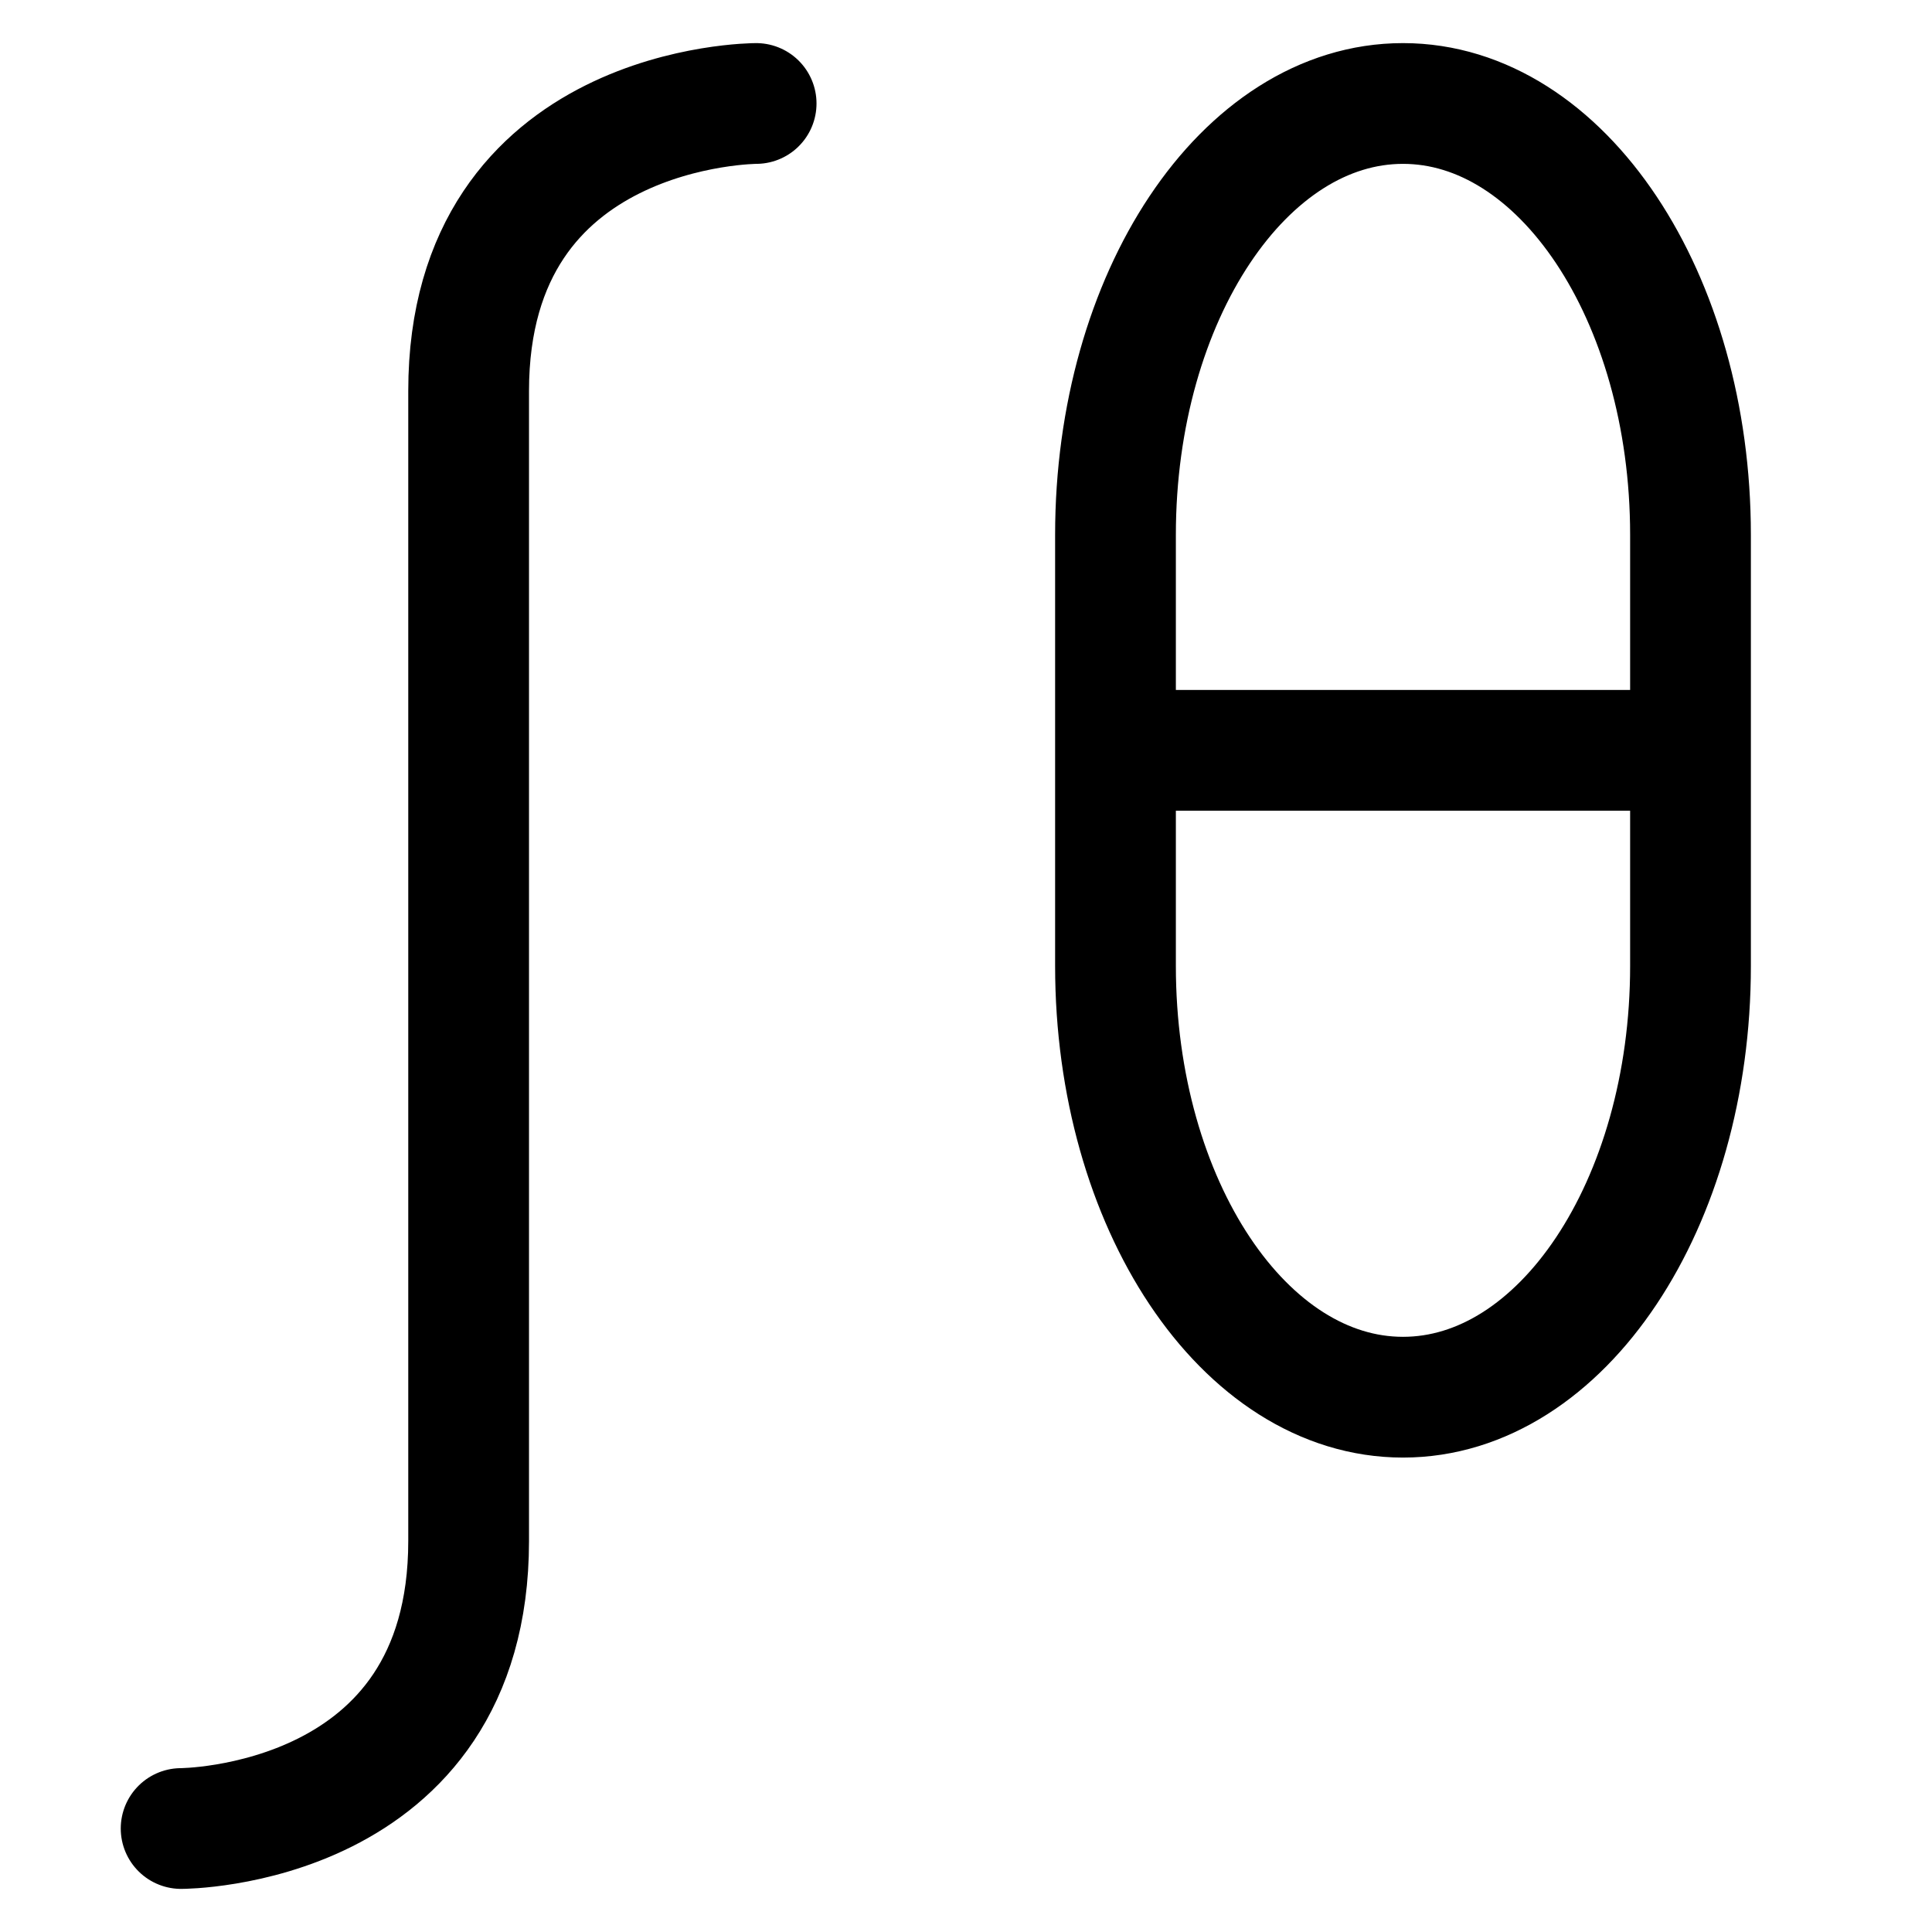
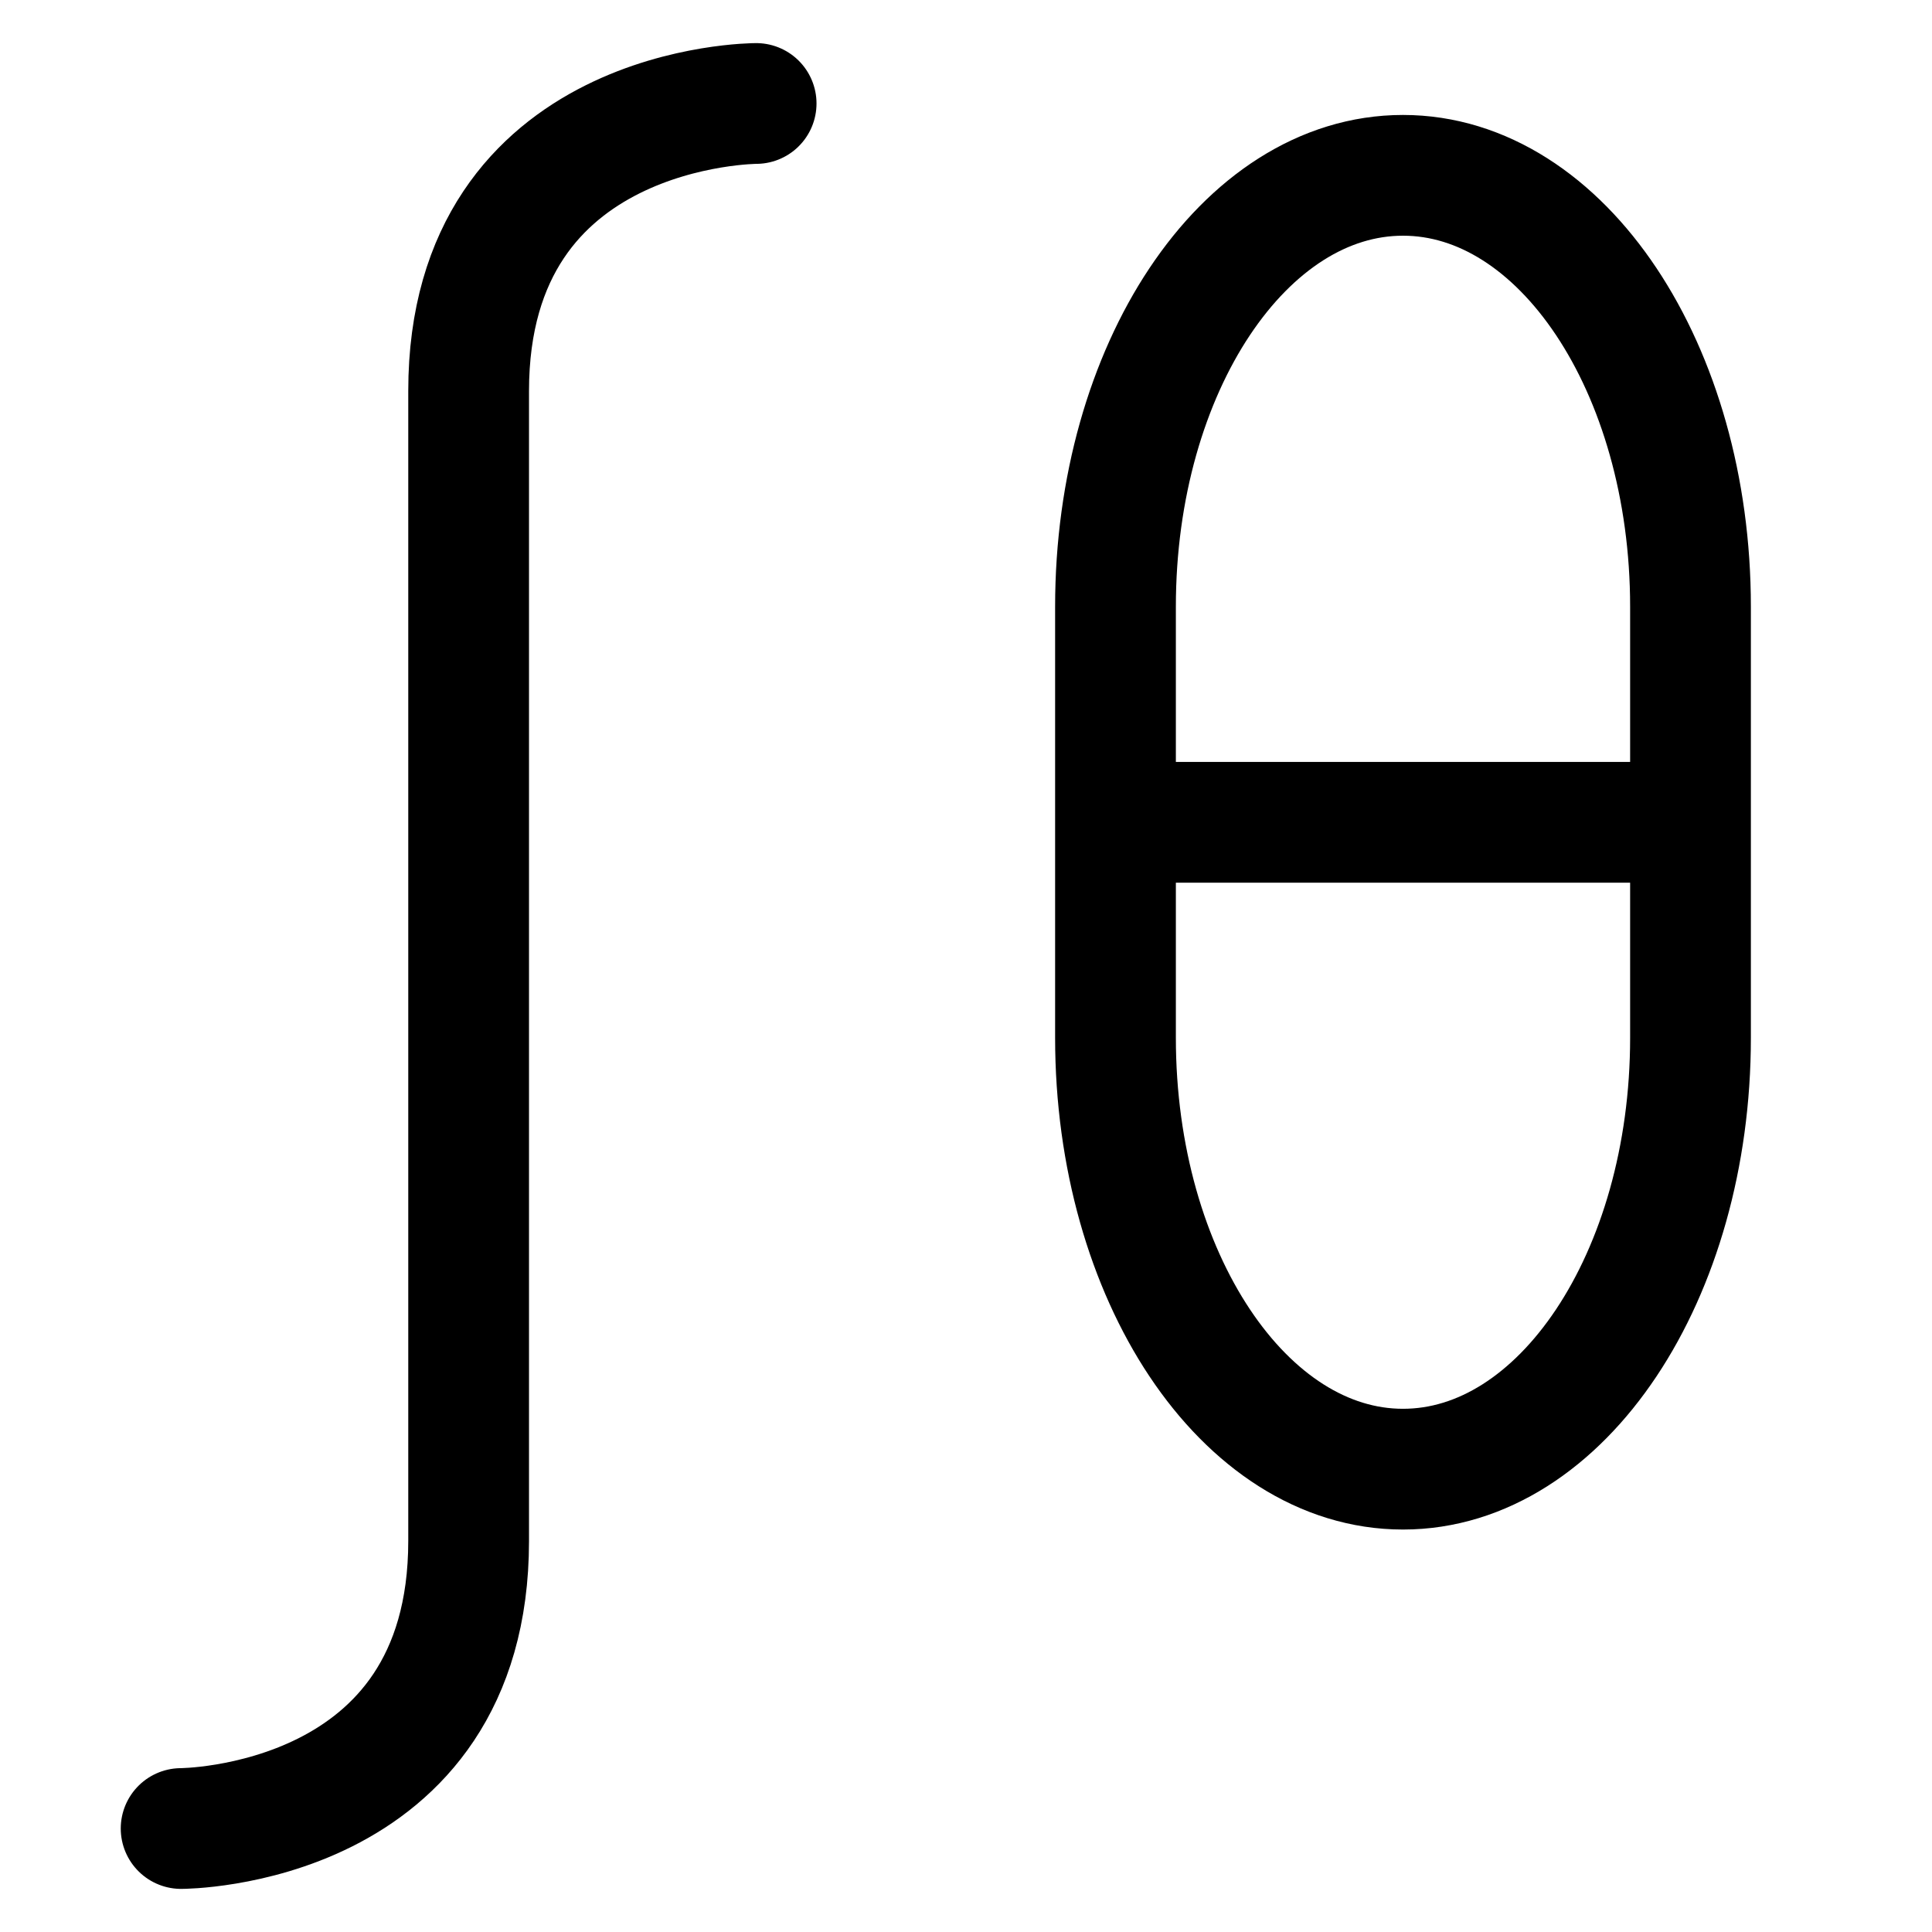
<svg xmlns="http://www.w3.org/2000/svg" width="16" height="16" viewBox="0 0 16 16" fill="none" stroke="currentColor">
-   <path d="M6.262 0.857C6.262 0.857 3.881 0.857 3.881 3.238V12.762C3.881 15.143 1.5 15.143 1.5 15.143M9.238 6.214H14M11.619 11.571C10.304 11.571 9.238 9.972 9.238 8V4.429C9.238 2.456 10.304 0.857 11.619 0.857C12.934 0.857 14 2.456 14 4.429V8C14 9.972 12.934 11.571 11.619 11.571Z" stroke-linecap="round" />
+   <path d="M6.262 0.857C6.262 0.857 3.881 0.857 3.881 3.238V12.762C3.881 15.143 1.5 15.143 1.5 15.143M9.238 6.81H14M11.619 12.167C10.304 12.167 9.238 10.568 9.238 8.595V5.024C9.238 3.051 10.304 1.452 11.619 1.452C12.934 1.452 14 3.051 14 5.024V8.595C14 10.568 12.934 12.167 11.619 12.167Z" stroke-linecap="round" />
</svg>
